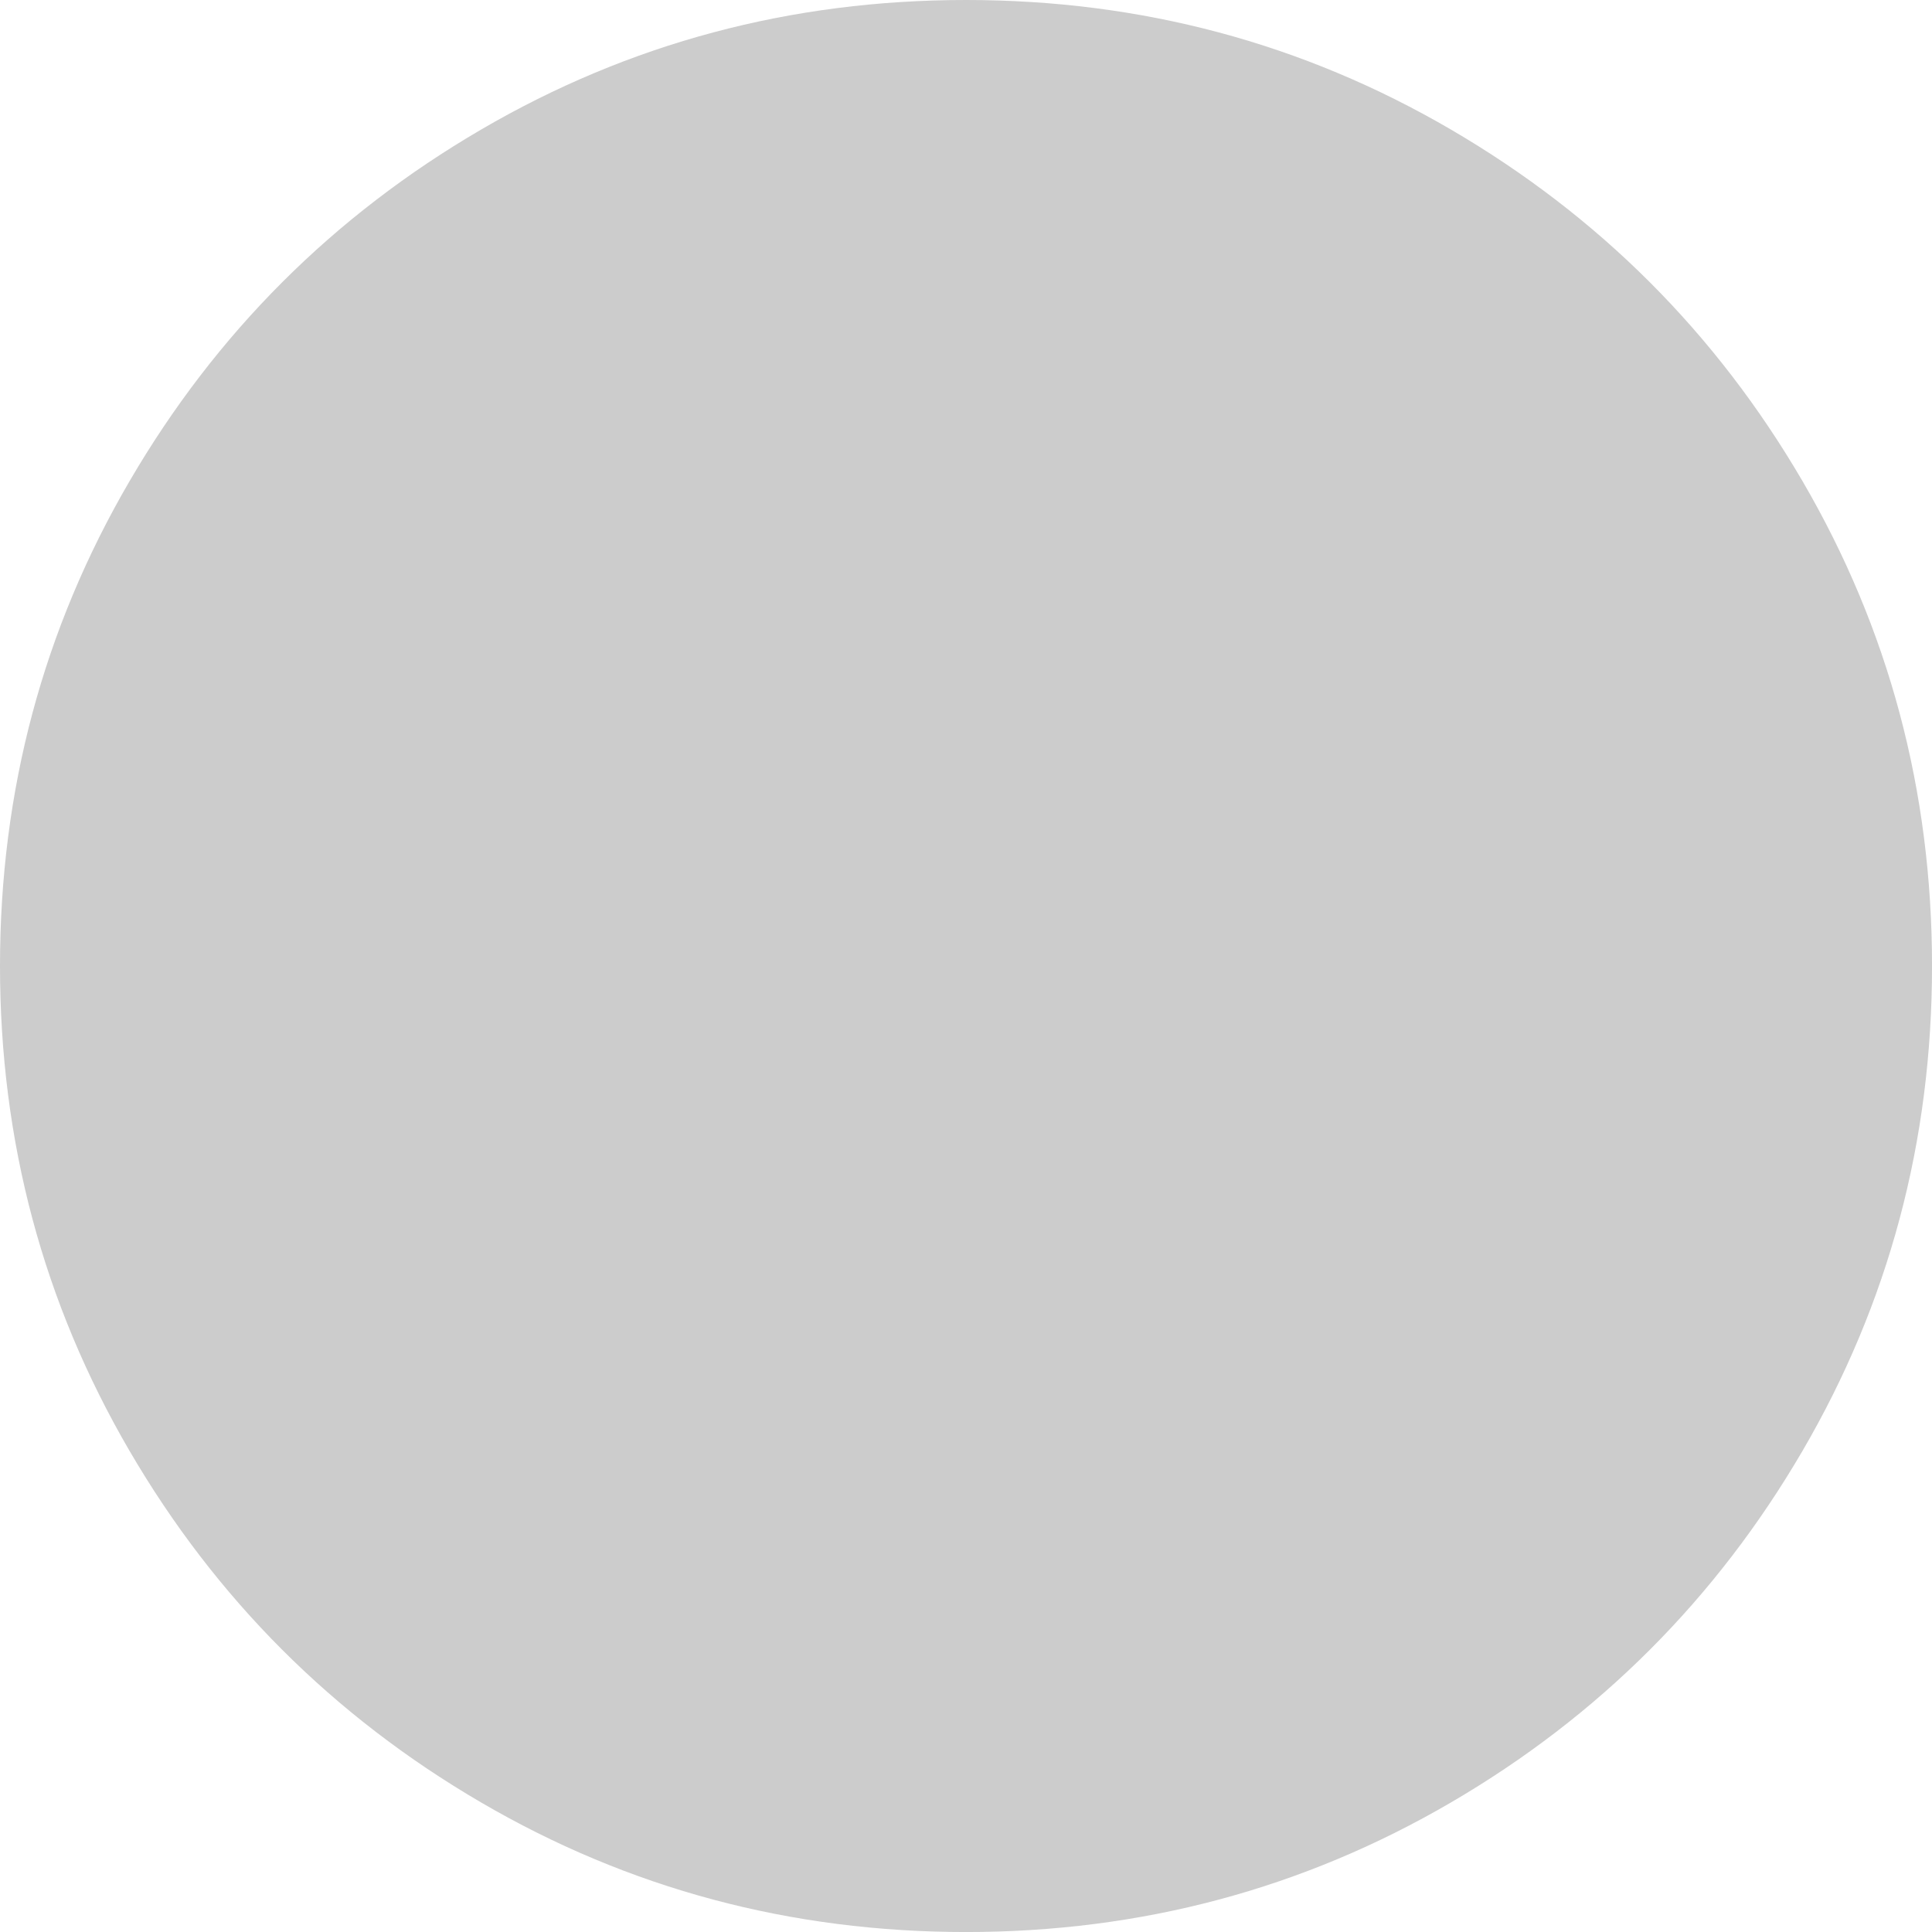
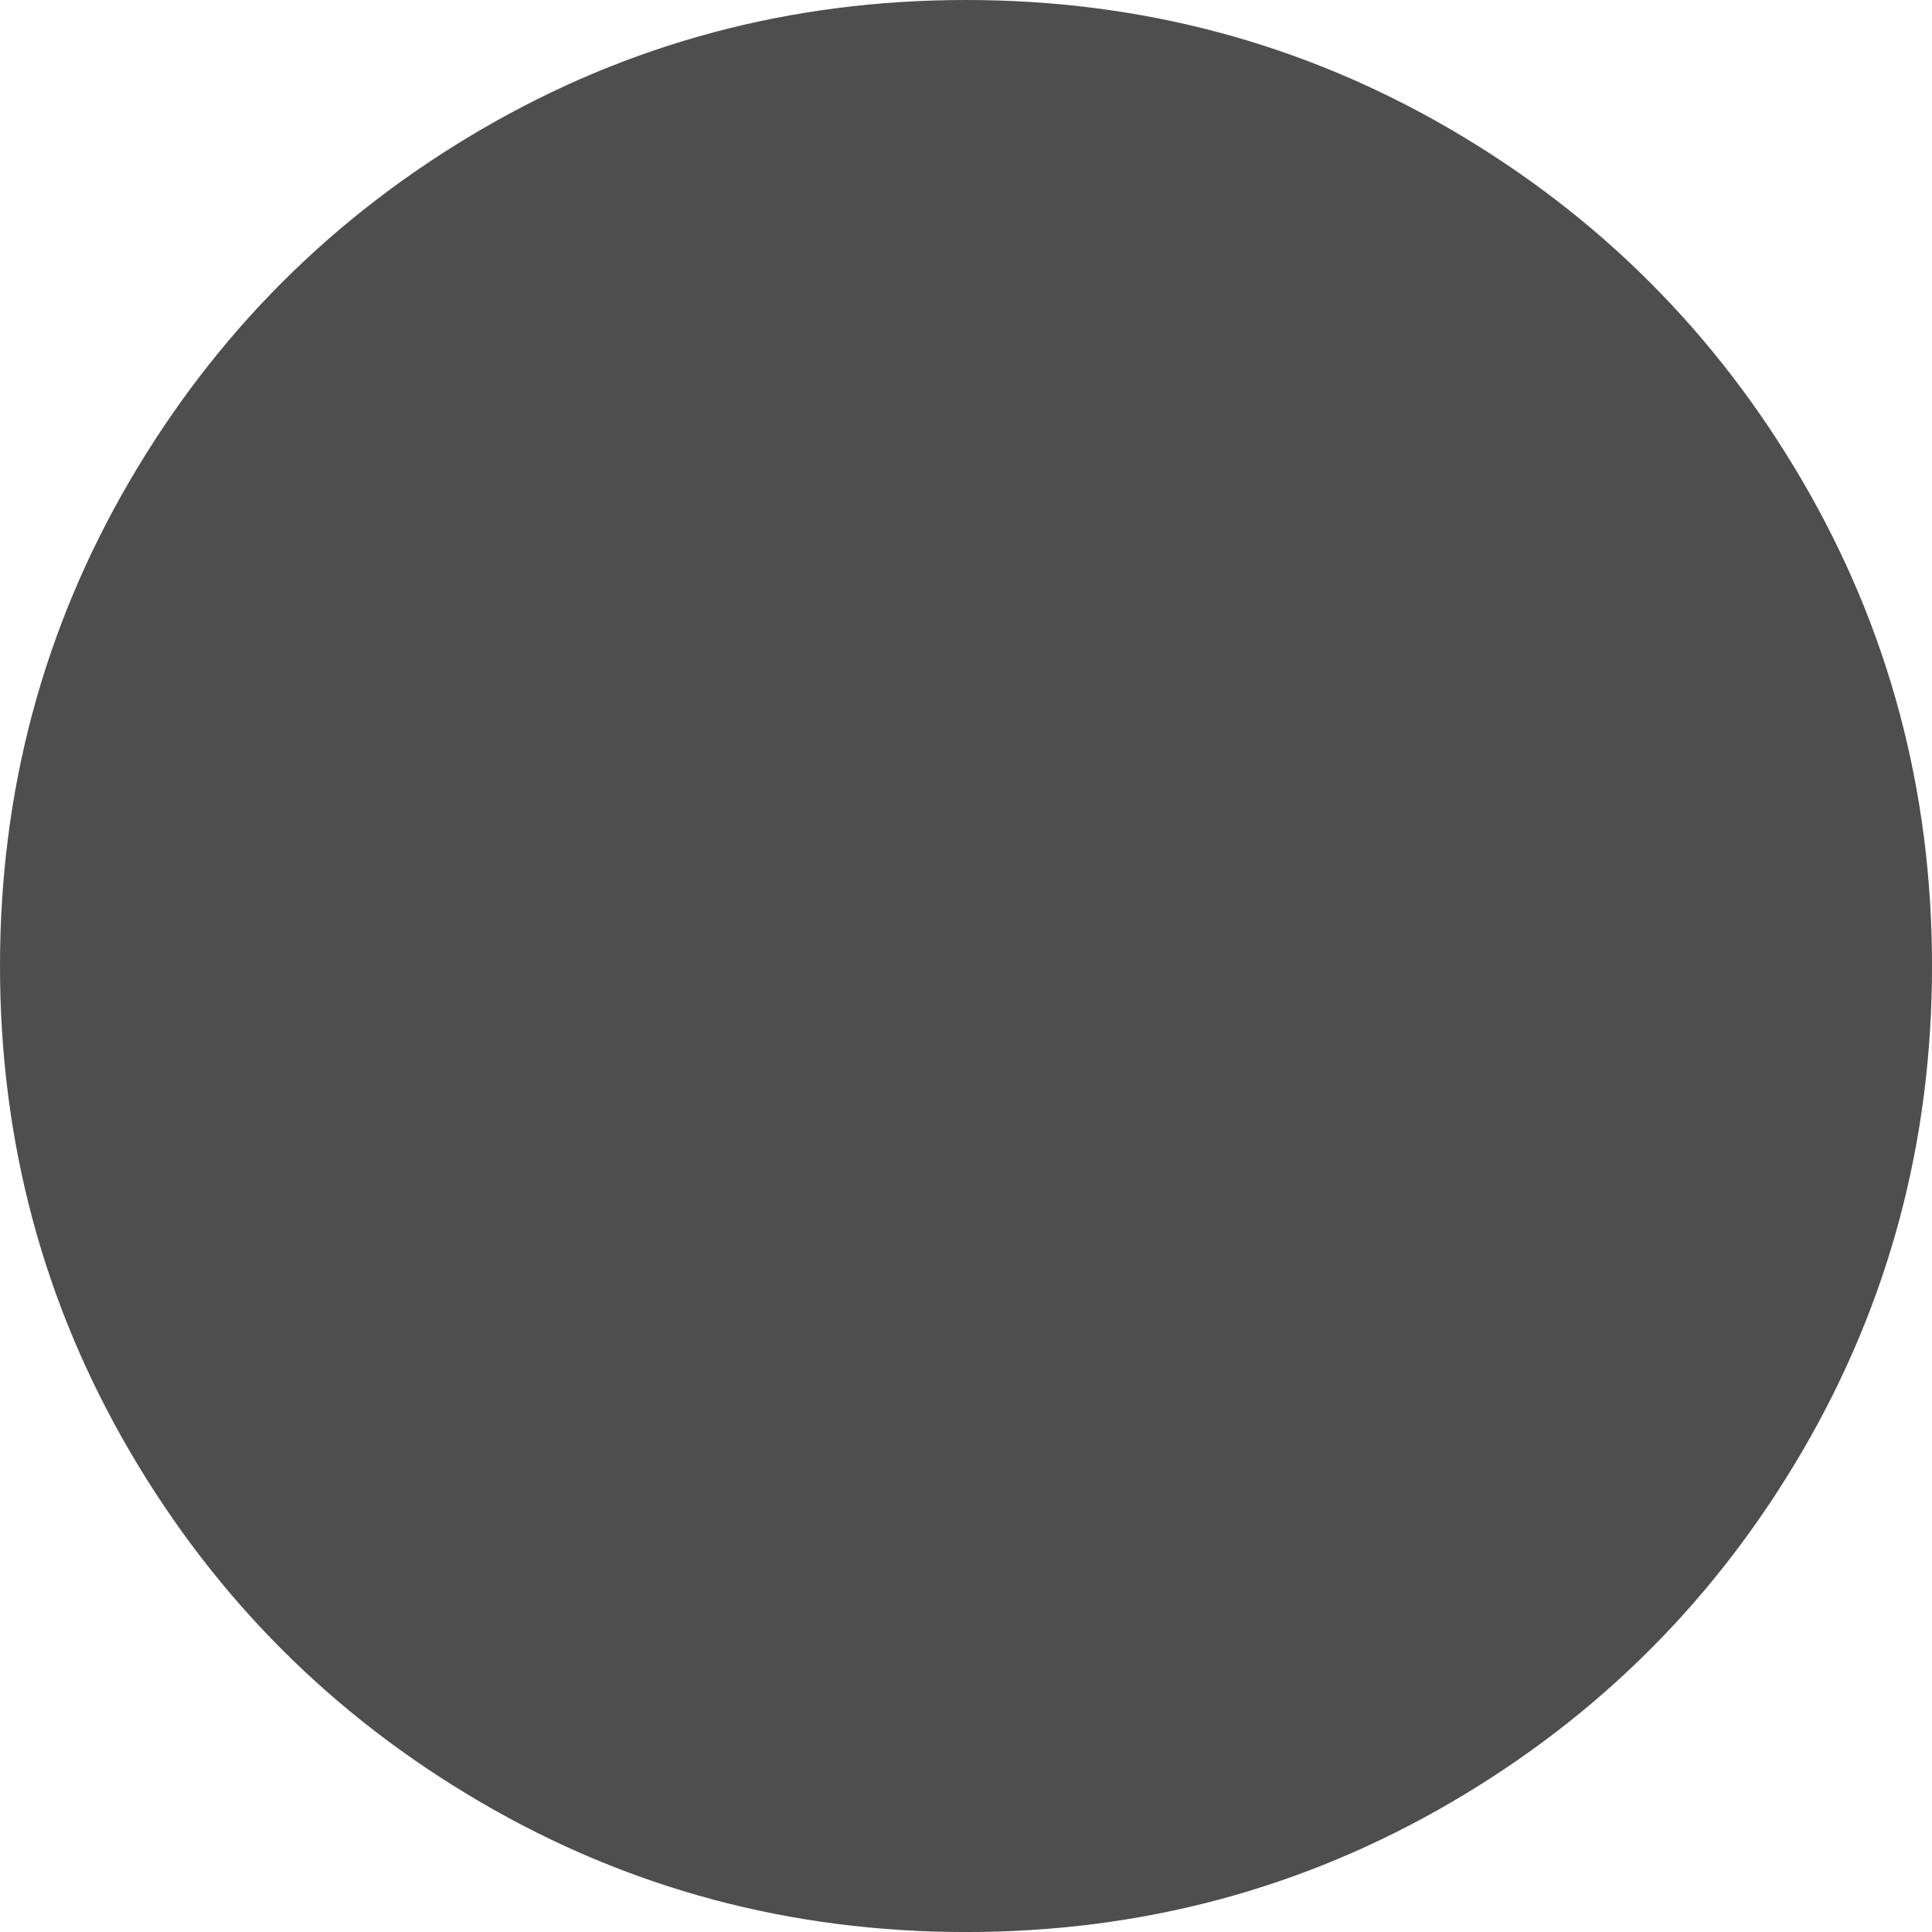
<svg xmlns="http://www.w3.org/2000/svg" version="1.1" id="Capa_1" x="0px" y="0px" width="16" height="16" viewBox="0 0 13.704 13.704" xml:space="preserve">
  <defs id="defs1078" />
  <g id="g1043" transform="scale(0.03125007)">
-     <path d="M 409.133,109.203 C 389.525,75.611 362.928,49.014 329.335,29.407 295.736,9.801 259.058,0 219.273,0 179.492,0 142.803,9.801 109.21,29.407 75.615,49.011 49.018,75.608 29.41,109.203 9.801,142.8 0,179.489 0,219.267 c 0,39.78 9.804,76.463 29.407,110.062 19.607,33.592 46.204,60.189 79.799,79.798 33.597,19.605 70.283,29.407 110.063,29.407 39.78,0 76.47,-9.802 110.065,-29.407 33.593,-19.602 60.189,-46.206 79.795,-79.798 19.603,-33.596 29.403,-70.284 29.403,-110.062 0.001,-39.782 -9.8,-76.472 -29.399,-110.064 z" fill="#cccccc" id="path1041" />
+     <path d="M 409.133,109.203 C 389.525,75.611 362.928,49.014 329.335,29.407 295.736,9.801 259.058,0 219.273,0 179.492,0 142.803,9.801 109.21,29.407 75.615,49.011 49.018,75.608 29.41,109.203 9.801,142.8 0,179.489 0,219.267 c 0,39.78 9.804,76.463 29.407,110.062 19.607,33.592 46.204,60.189 79.799,79.798 33.597,19.605 70.283,29.407 110.063,29.407 39.78,0 76.47,-9.802 110.065,-29.407 33.593,-19.602 60.189,-46.206 79.795,-79.798 19.603,-33.596 29.403,-70.284 29.403,-110.062 0.001,-39.782 -9.8,-76.472 -29.399,-110.064 z" fill="#4e4e4e" id="path1041" />
  </g>
  <g id="g1045">
</g>
  <g id="g1047">
</g>
  <g id="g1049">
</g>
  <g id="g1051">
</g>
  <g id="g1053">
</g>
  <g id="g1055">
</g>
  <g id="g1057">
</g>
  <g id="g1059">
</g>
  <g id="g1061">
</g>
  <g id="g1063">
</g>
  <g id="g1065">
</g>
  <g id="g1067">
</g>
  <g id="g1069">
</g>
  <g id="g1071">
</g>
  <g id="g1073">
</g>
</svg>
